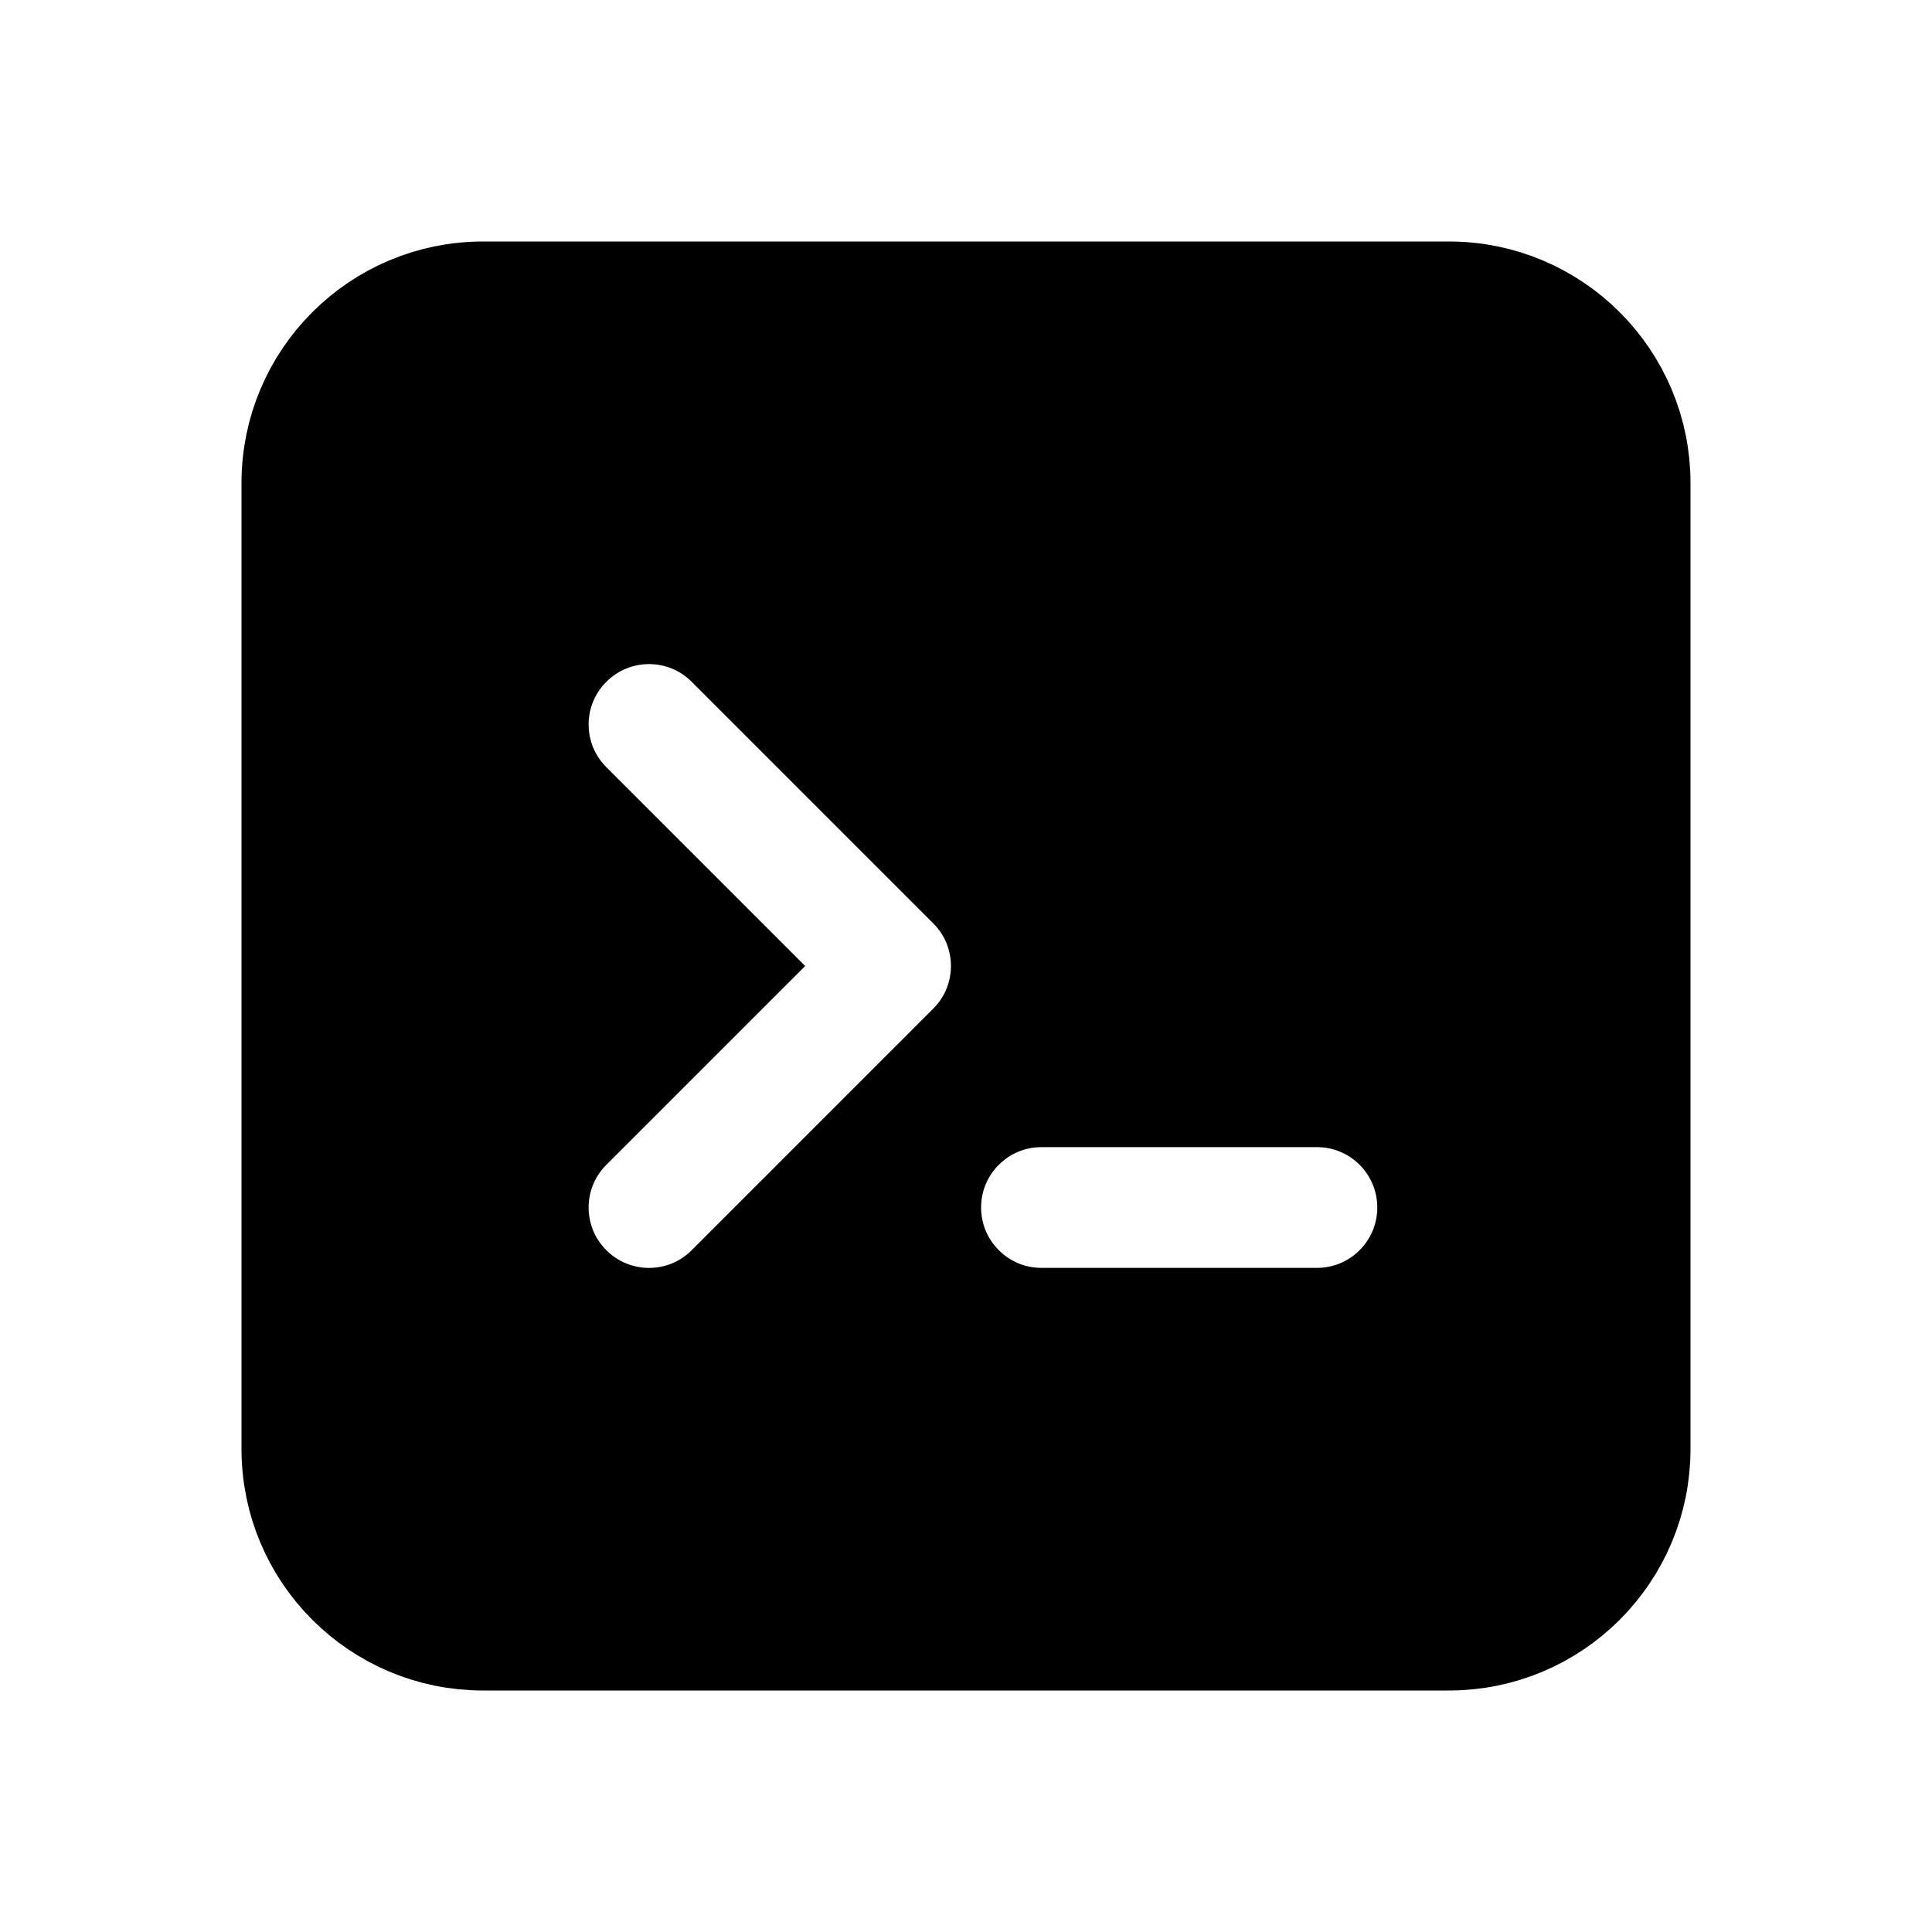
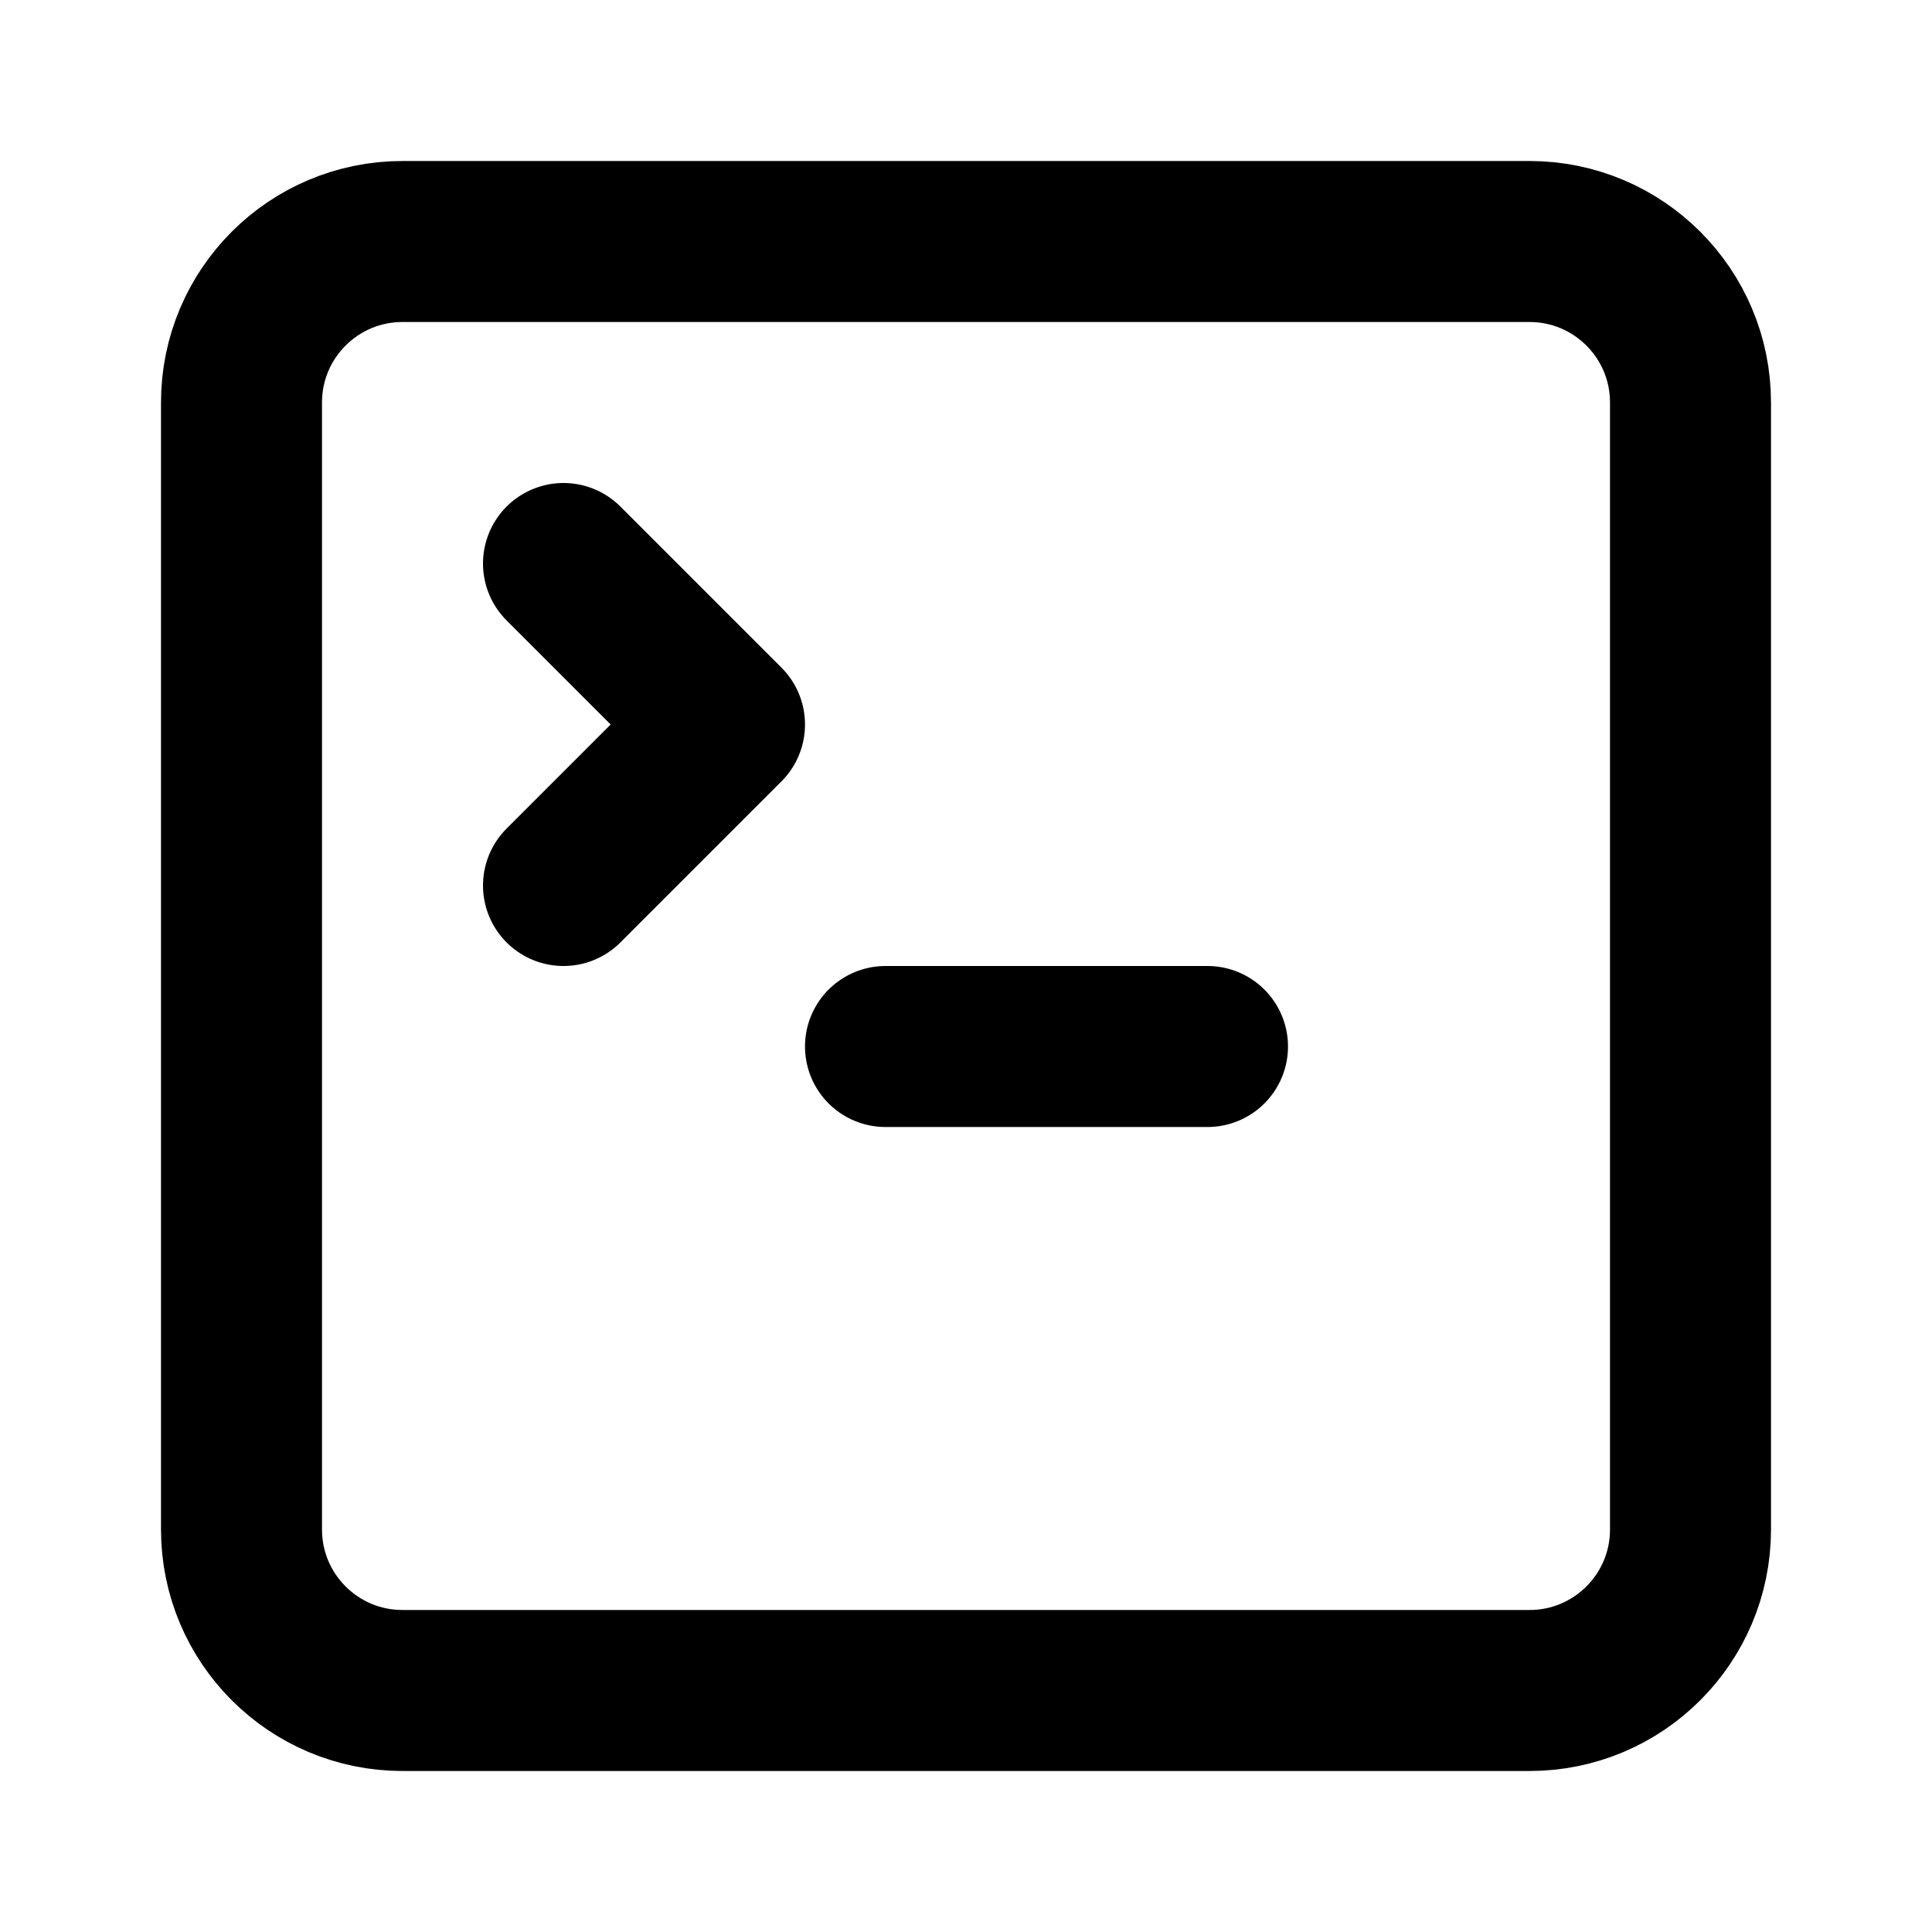
- <svg xmlns="http://www.w3.org/2000/svg" width="16" height="16" viewBox="0 0 16 16" fill="none">
-   <path d="M2.5 4C2.5 3.172 3.172 2.5 4 2.5H12C12.828 2.5 13.5 3.172 13.5 4V12C13.5 12.828 12.828 13.5 12 13.5H4C3.172 13.5 2.5 12.828 2.5 12V4ZM4.668 10.707L5.021 10.354L4.668 10.707C5.058 11.098 5.692 11.098 6.082 10.707L8.082 8.707C8.473 8.317 8.473 7.683 8.082 7.293L6.082 5.293C5.692 4.902 5.058 4.902 4.668 5.293C4.277 5.683 4.277 6.317 4.668 6.707L5.961 8L4.668 9.293C4.277 9.683 4.277 10.317 4.668 10.707ZM8.625 9C8.073 9 7.625 9.448 7.625 10C7.625 10.552 8.073 11 8.625 11H10.906C11.459 11 11.906 10.552 11.906 10C11.906 9.448 11.459 9 10.906 9H8.625Z" fill="currentColor" stroke="currentColor" />
+ <svg xmlns="http://www.w3.org/2000/svg" width="24" height="24" viewBox="0 0 24 24" fill="none" stroke="currentColor" stroke-width="2" stroke-linecap="round" stroke-linejoin="round" class="lucide lucide-square-terminal">
+   <path d="m7 11 2-2-2-2" />
+   <path d="M11 13h4" />
+   <rect width="18" height="18" x="3" y="3" rx="2" ry="2" />
</svg>
